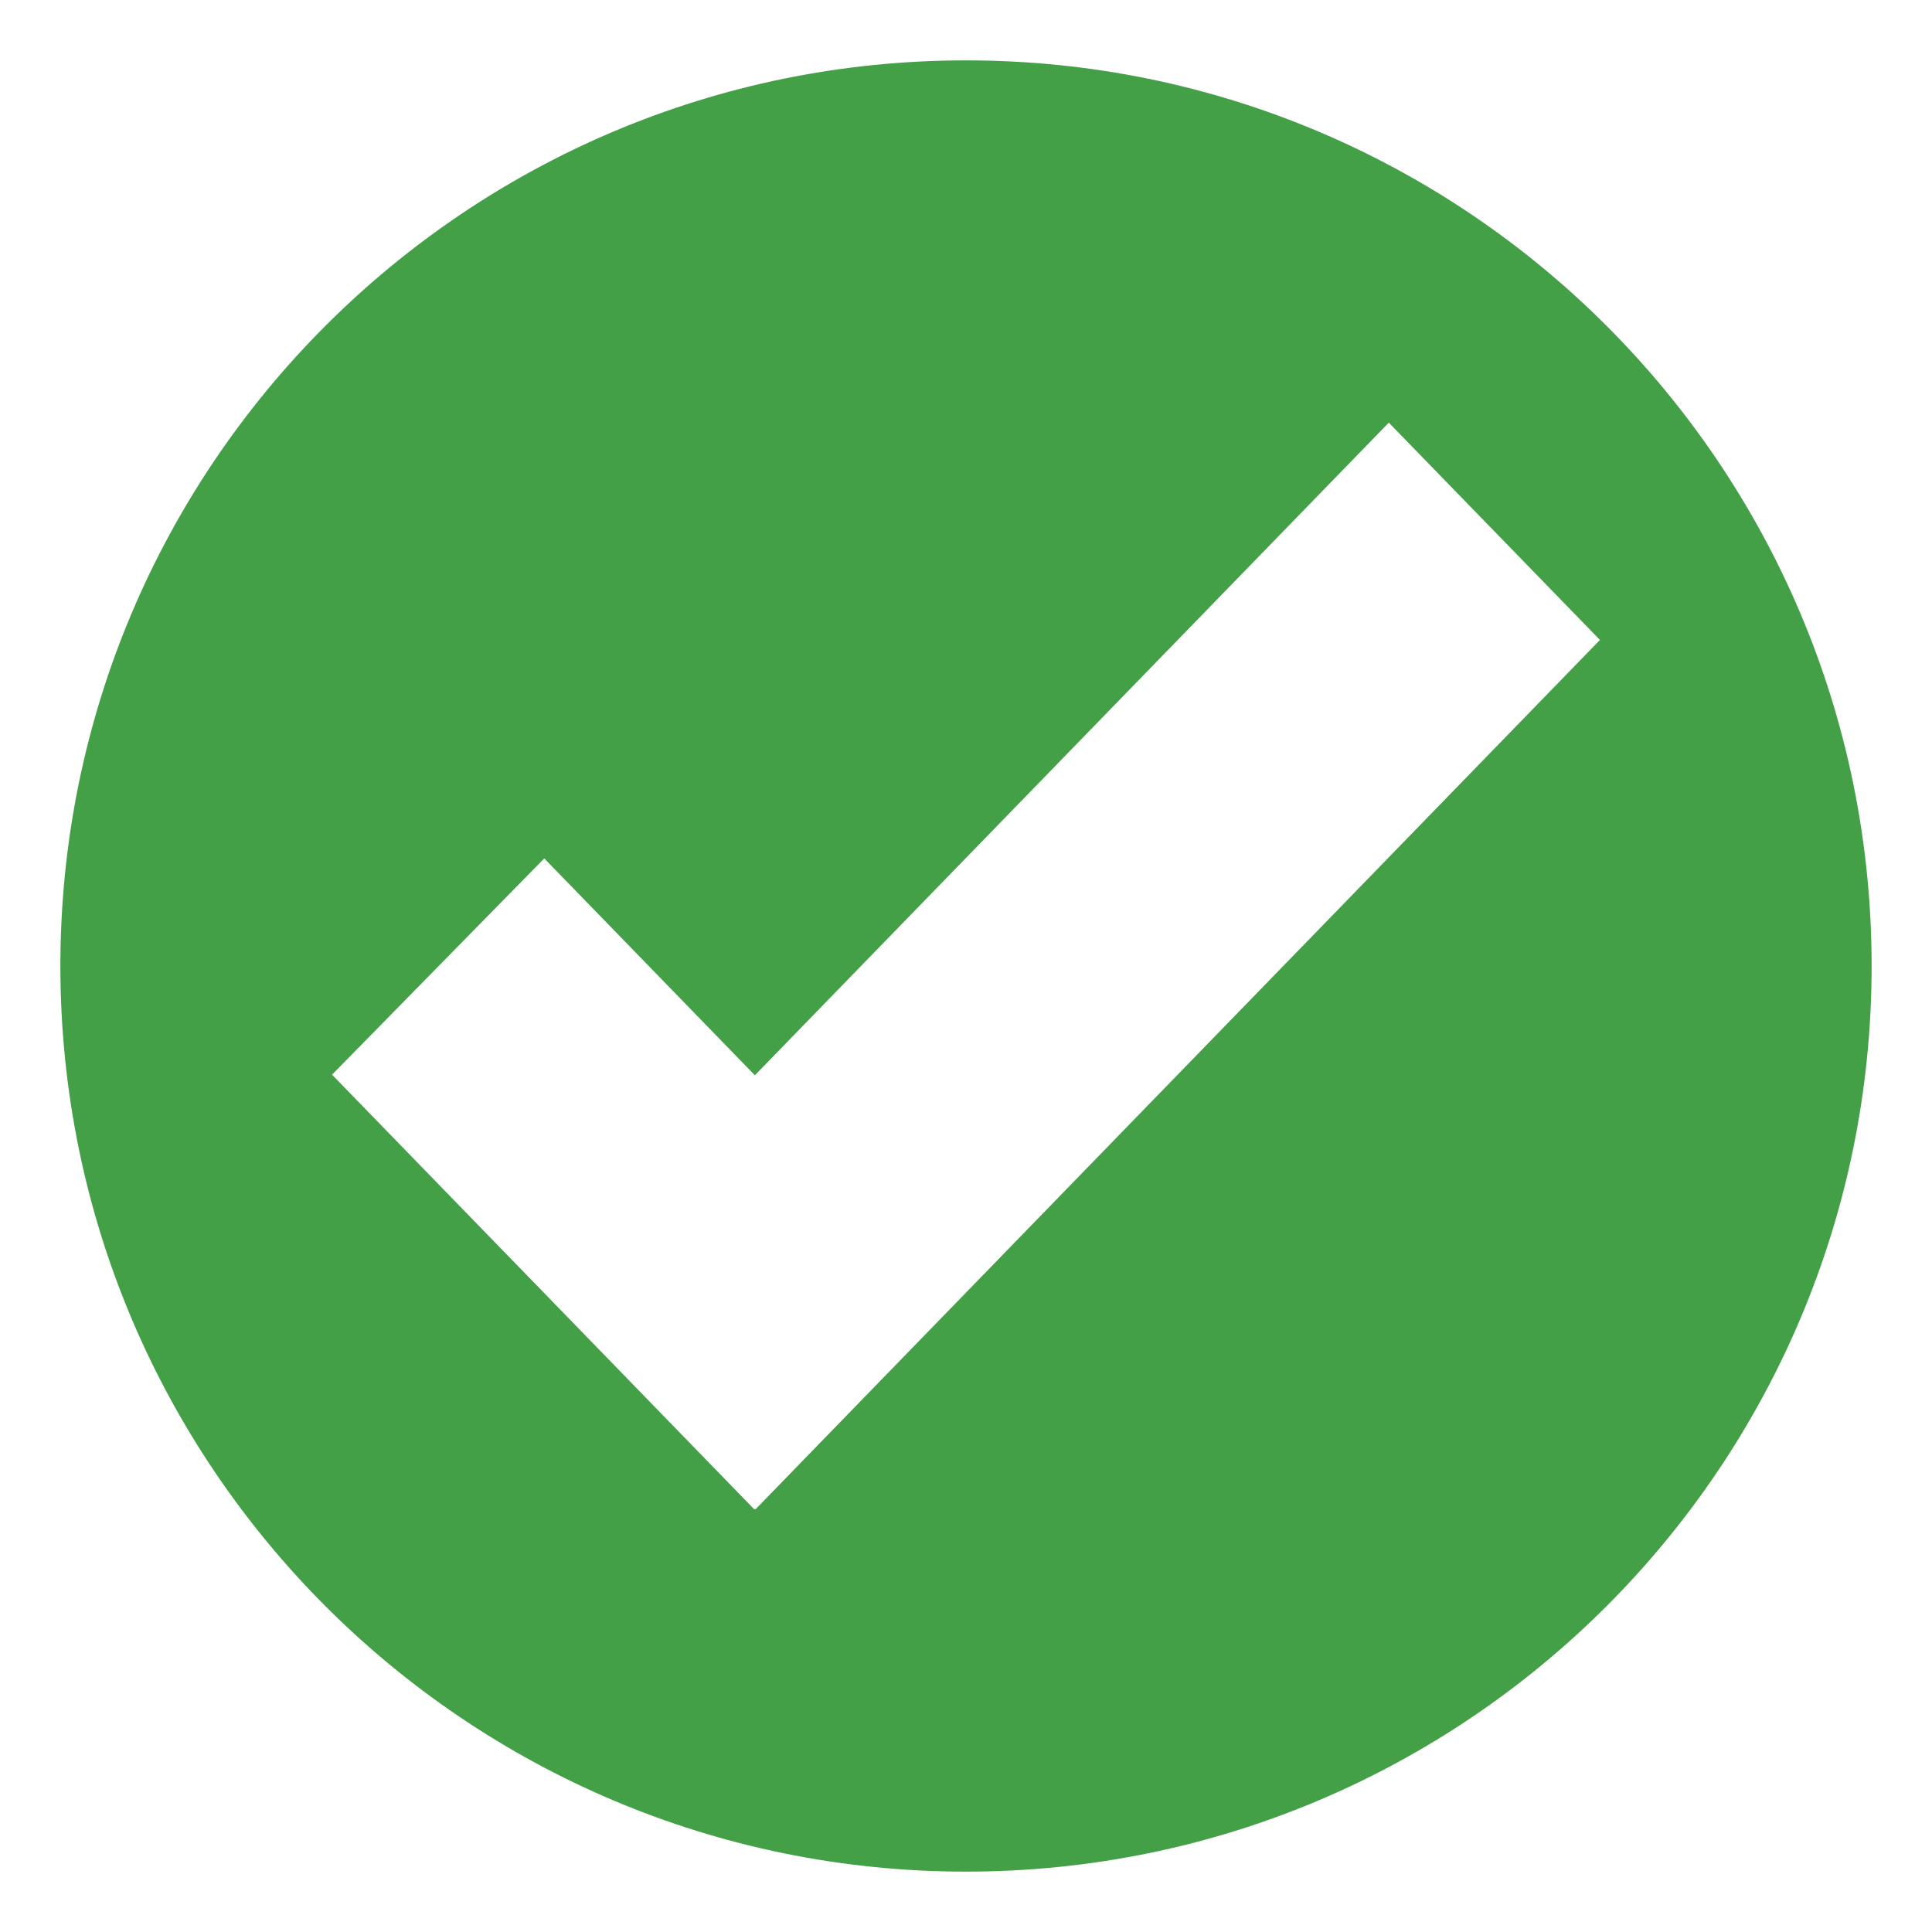
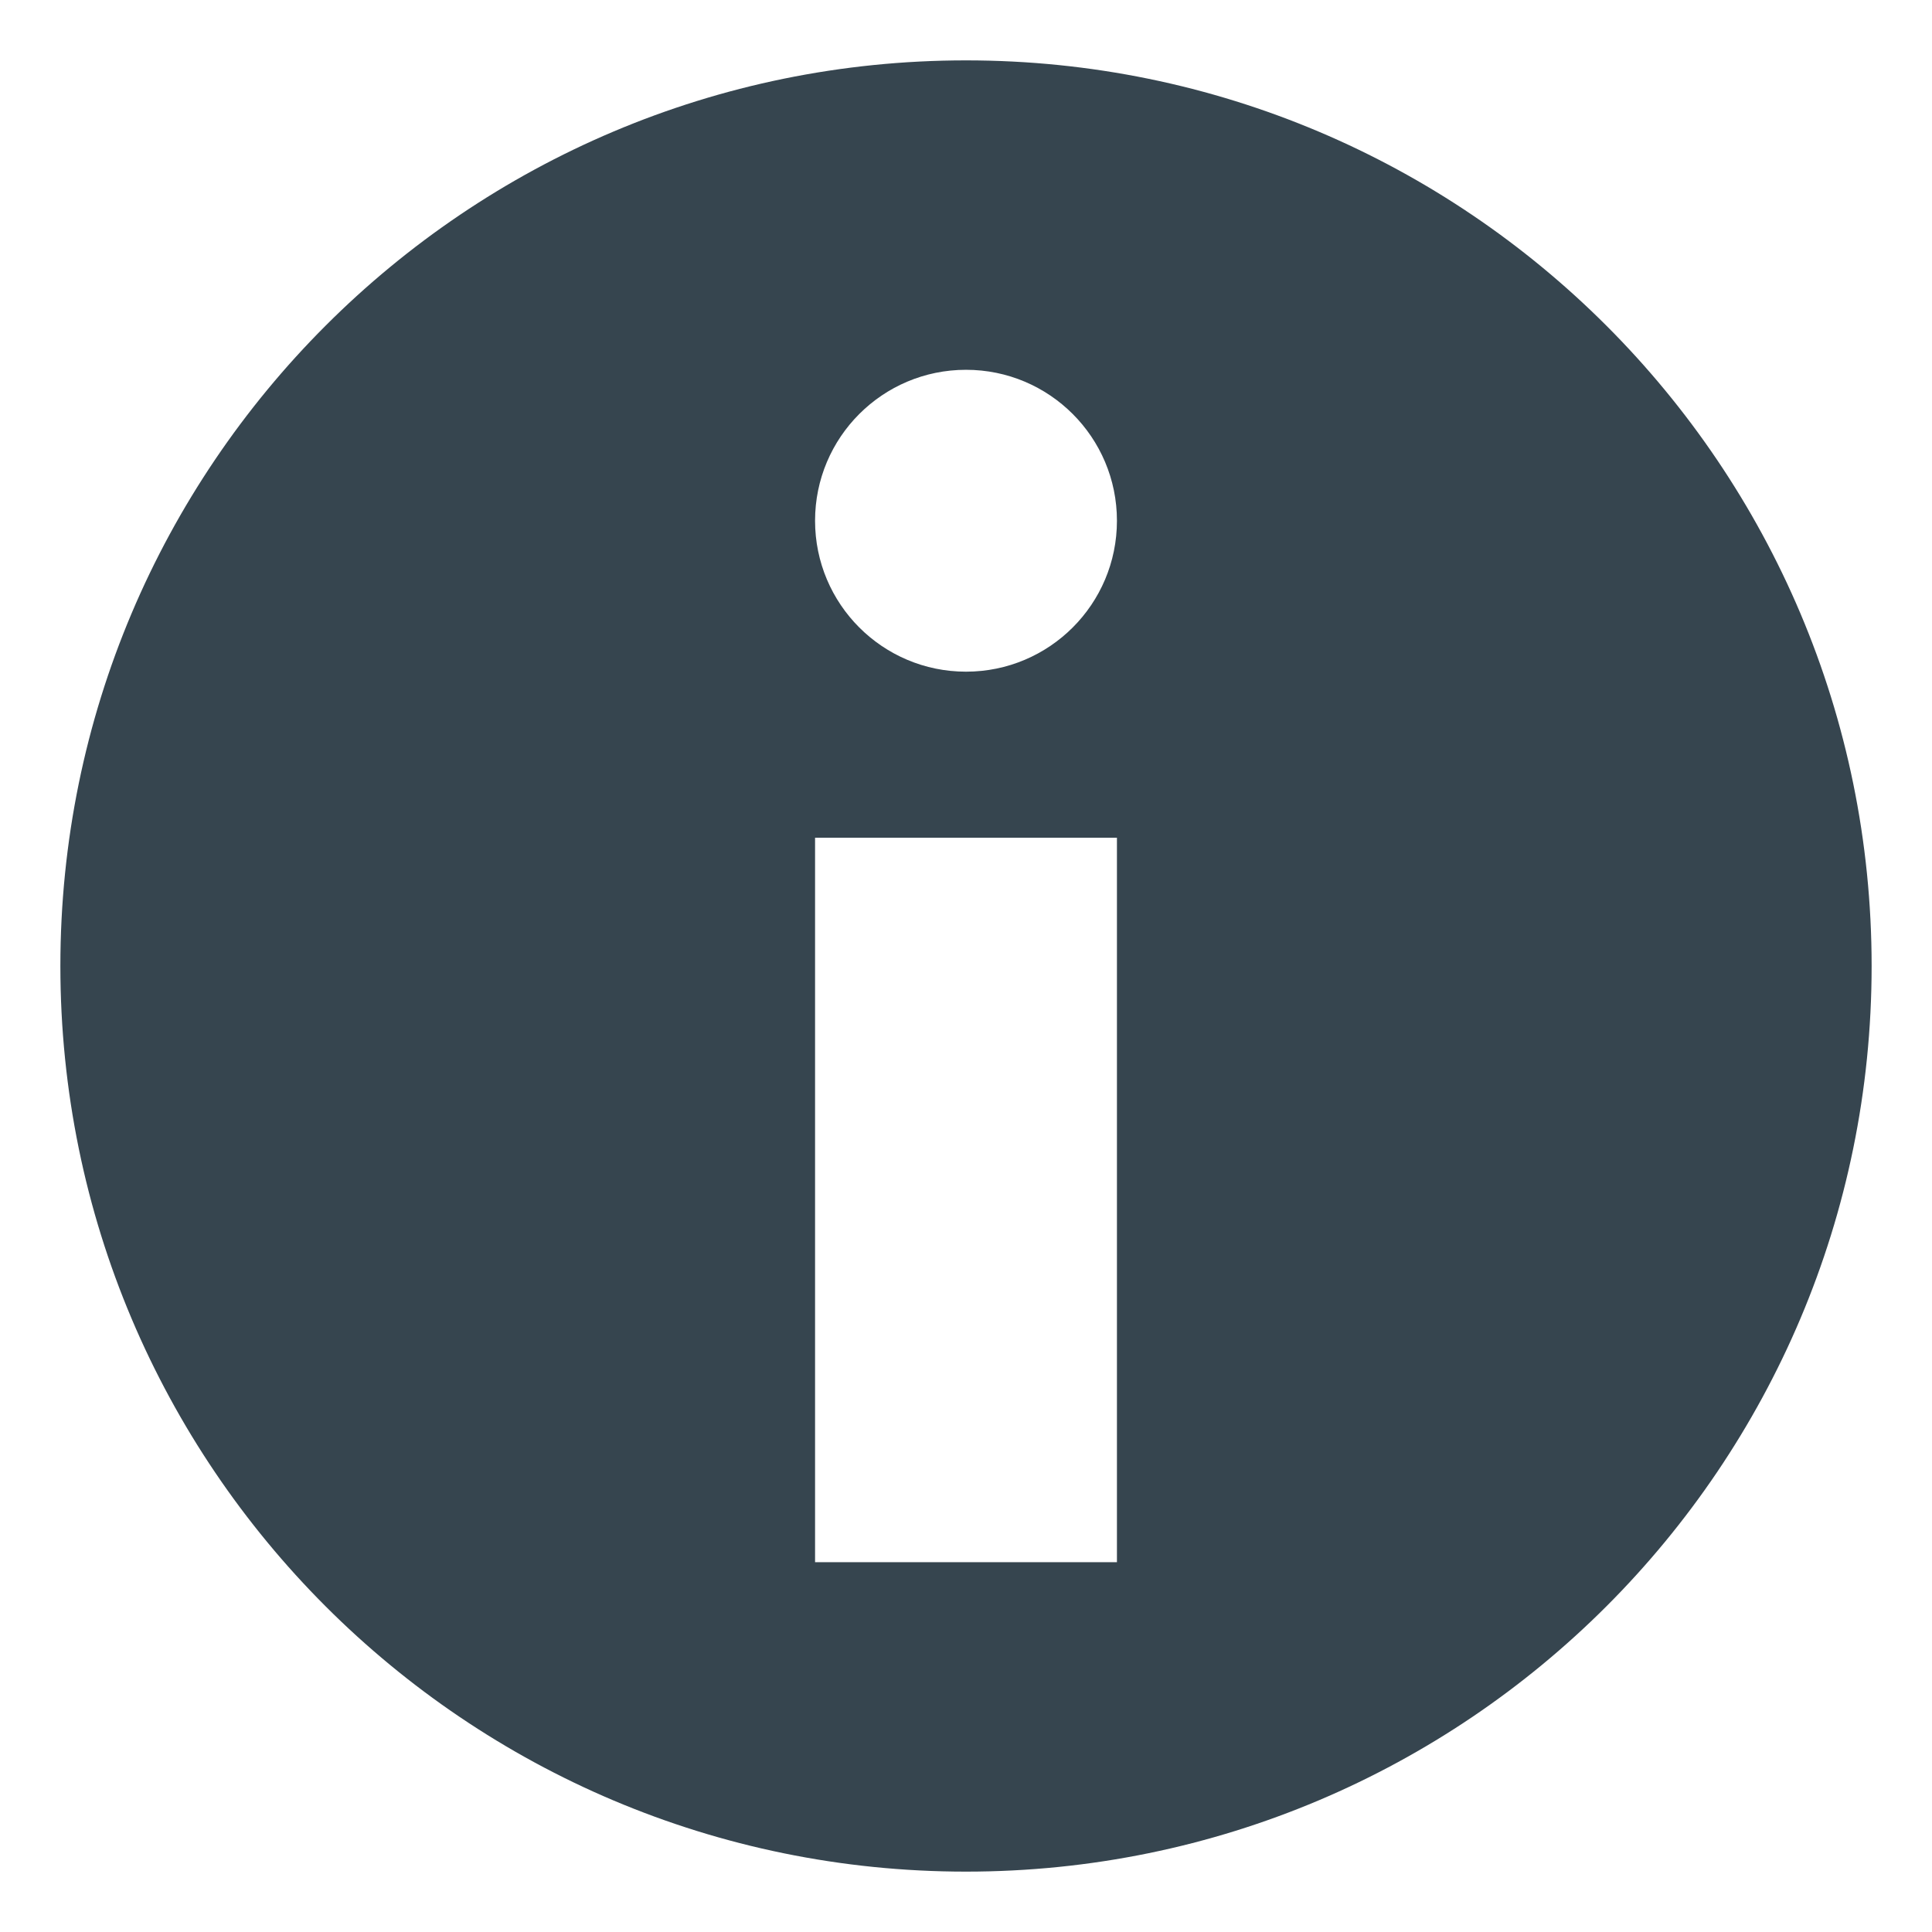
<svg xmlns="http://www.w3.org/2000/svg" viewBox="0 0 64 64" enable-background="new 0 0 64 64">
-   <path d="M32,2C15.431,2,2,15.432,2,32c0,16.568,13.432,30,30,30c16.568,0,30-13.432,30-30C62,15.432,48.568,2,32,2z M25.025,50  l-0.02-0.02L24.988,50L11,35.6l7.029-7.164l6.977,7.184l21-21.619L53,21.199L25.025,50z" fill="#43a047" />
+   <path d="m32 2c-16.568 0-30 13.432-30 30s13.432 30 30 30 30-13.432 30-30-13.432-30-30-30m5 49.75h-10v-24h10v24m-5-29.5c-2.761 0-5-2.238-5-5s2.239-5 5-5c2.762 0 5 2.238 5 5s-2.238 5-5 5" fill="#36454f" />
</svg>
